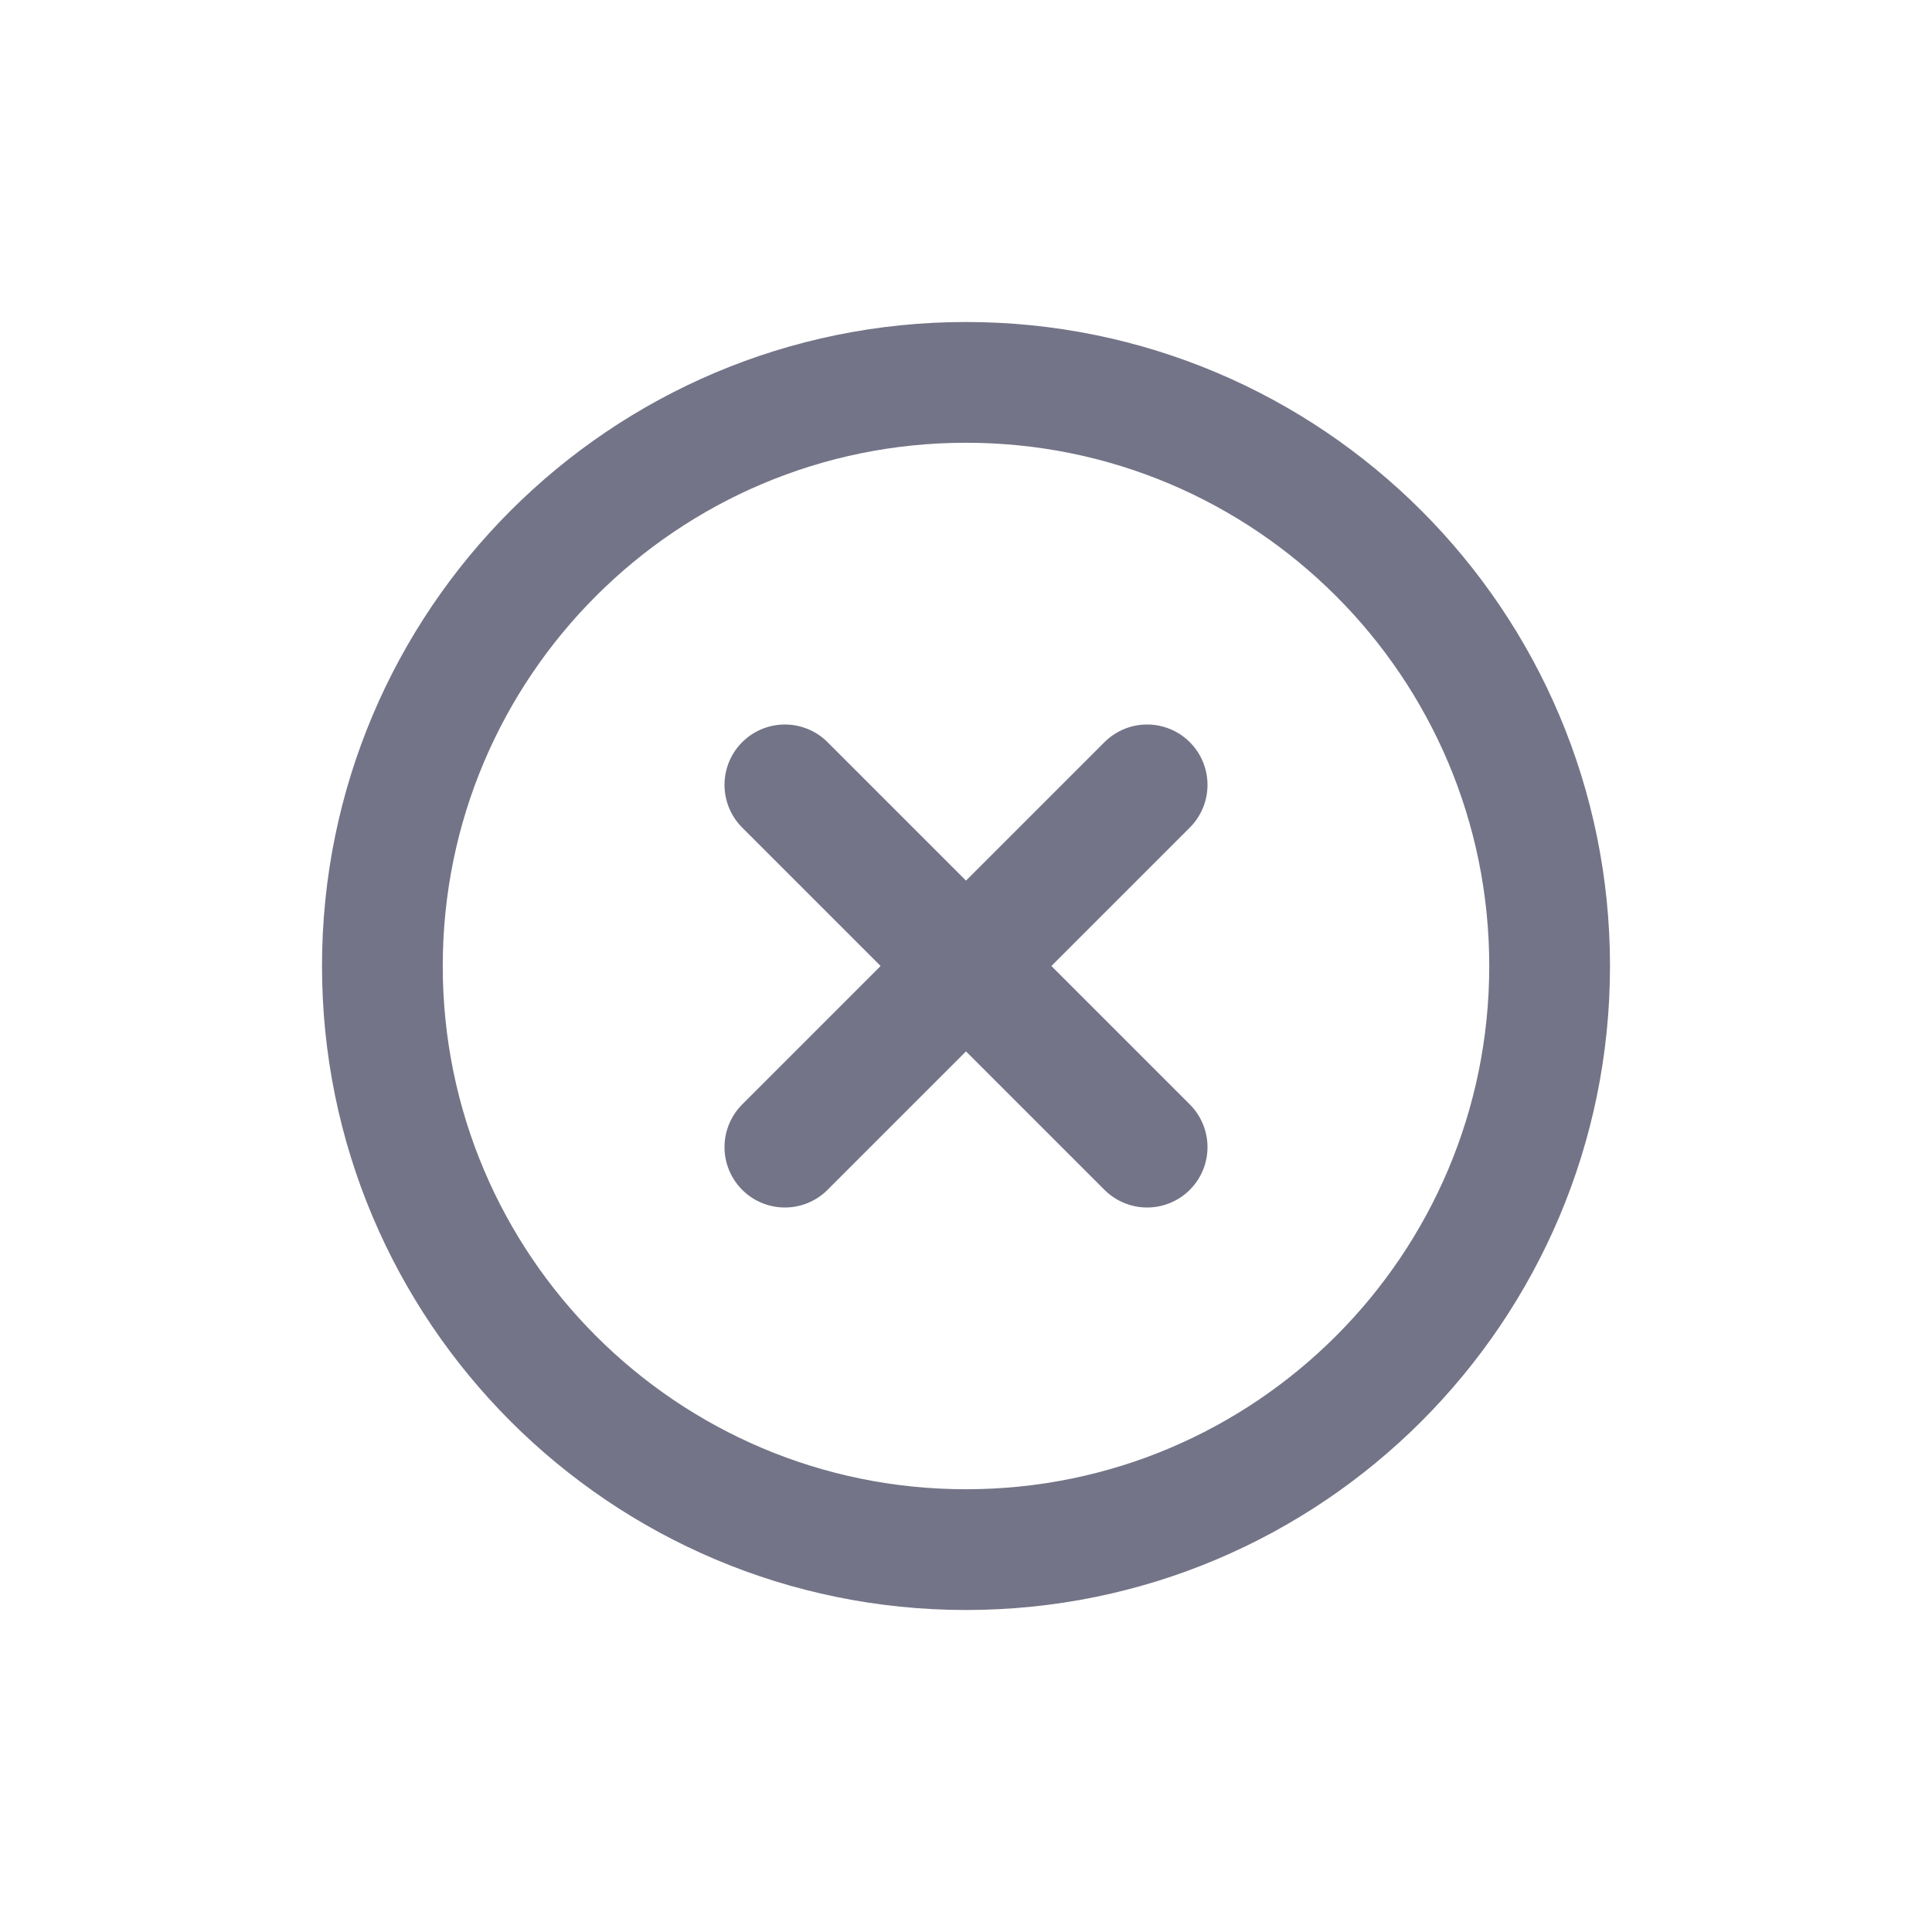
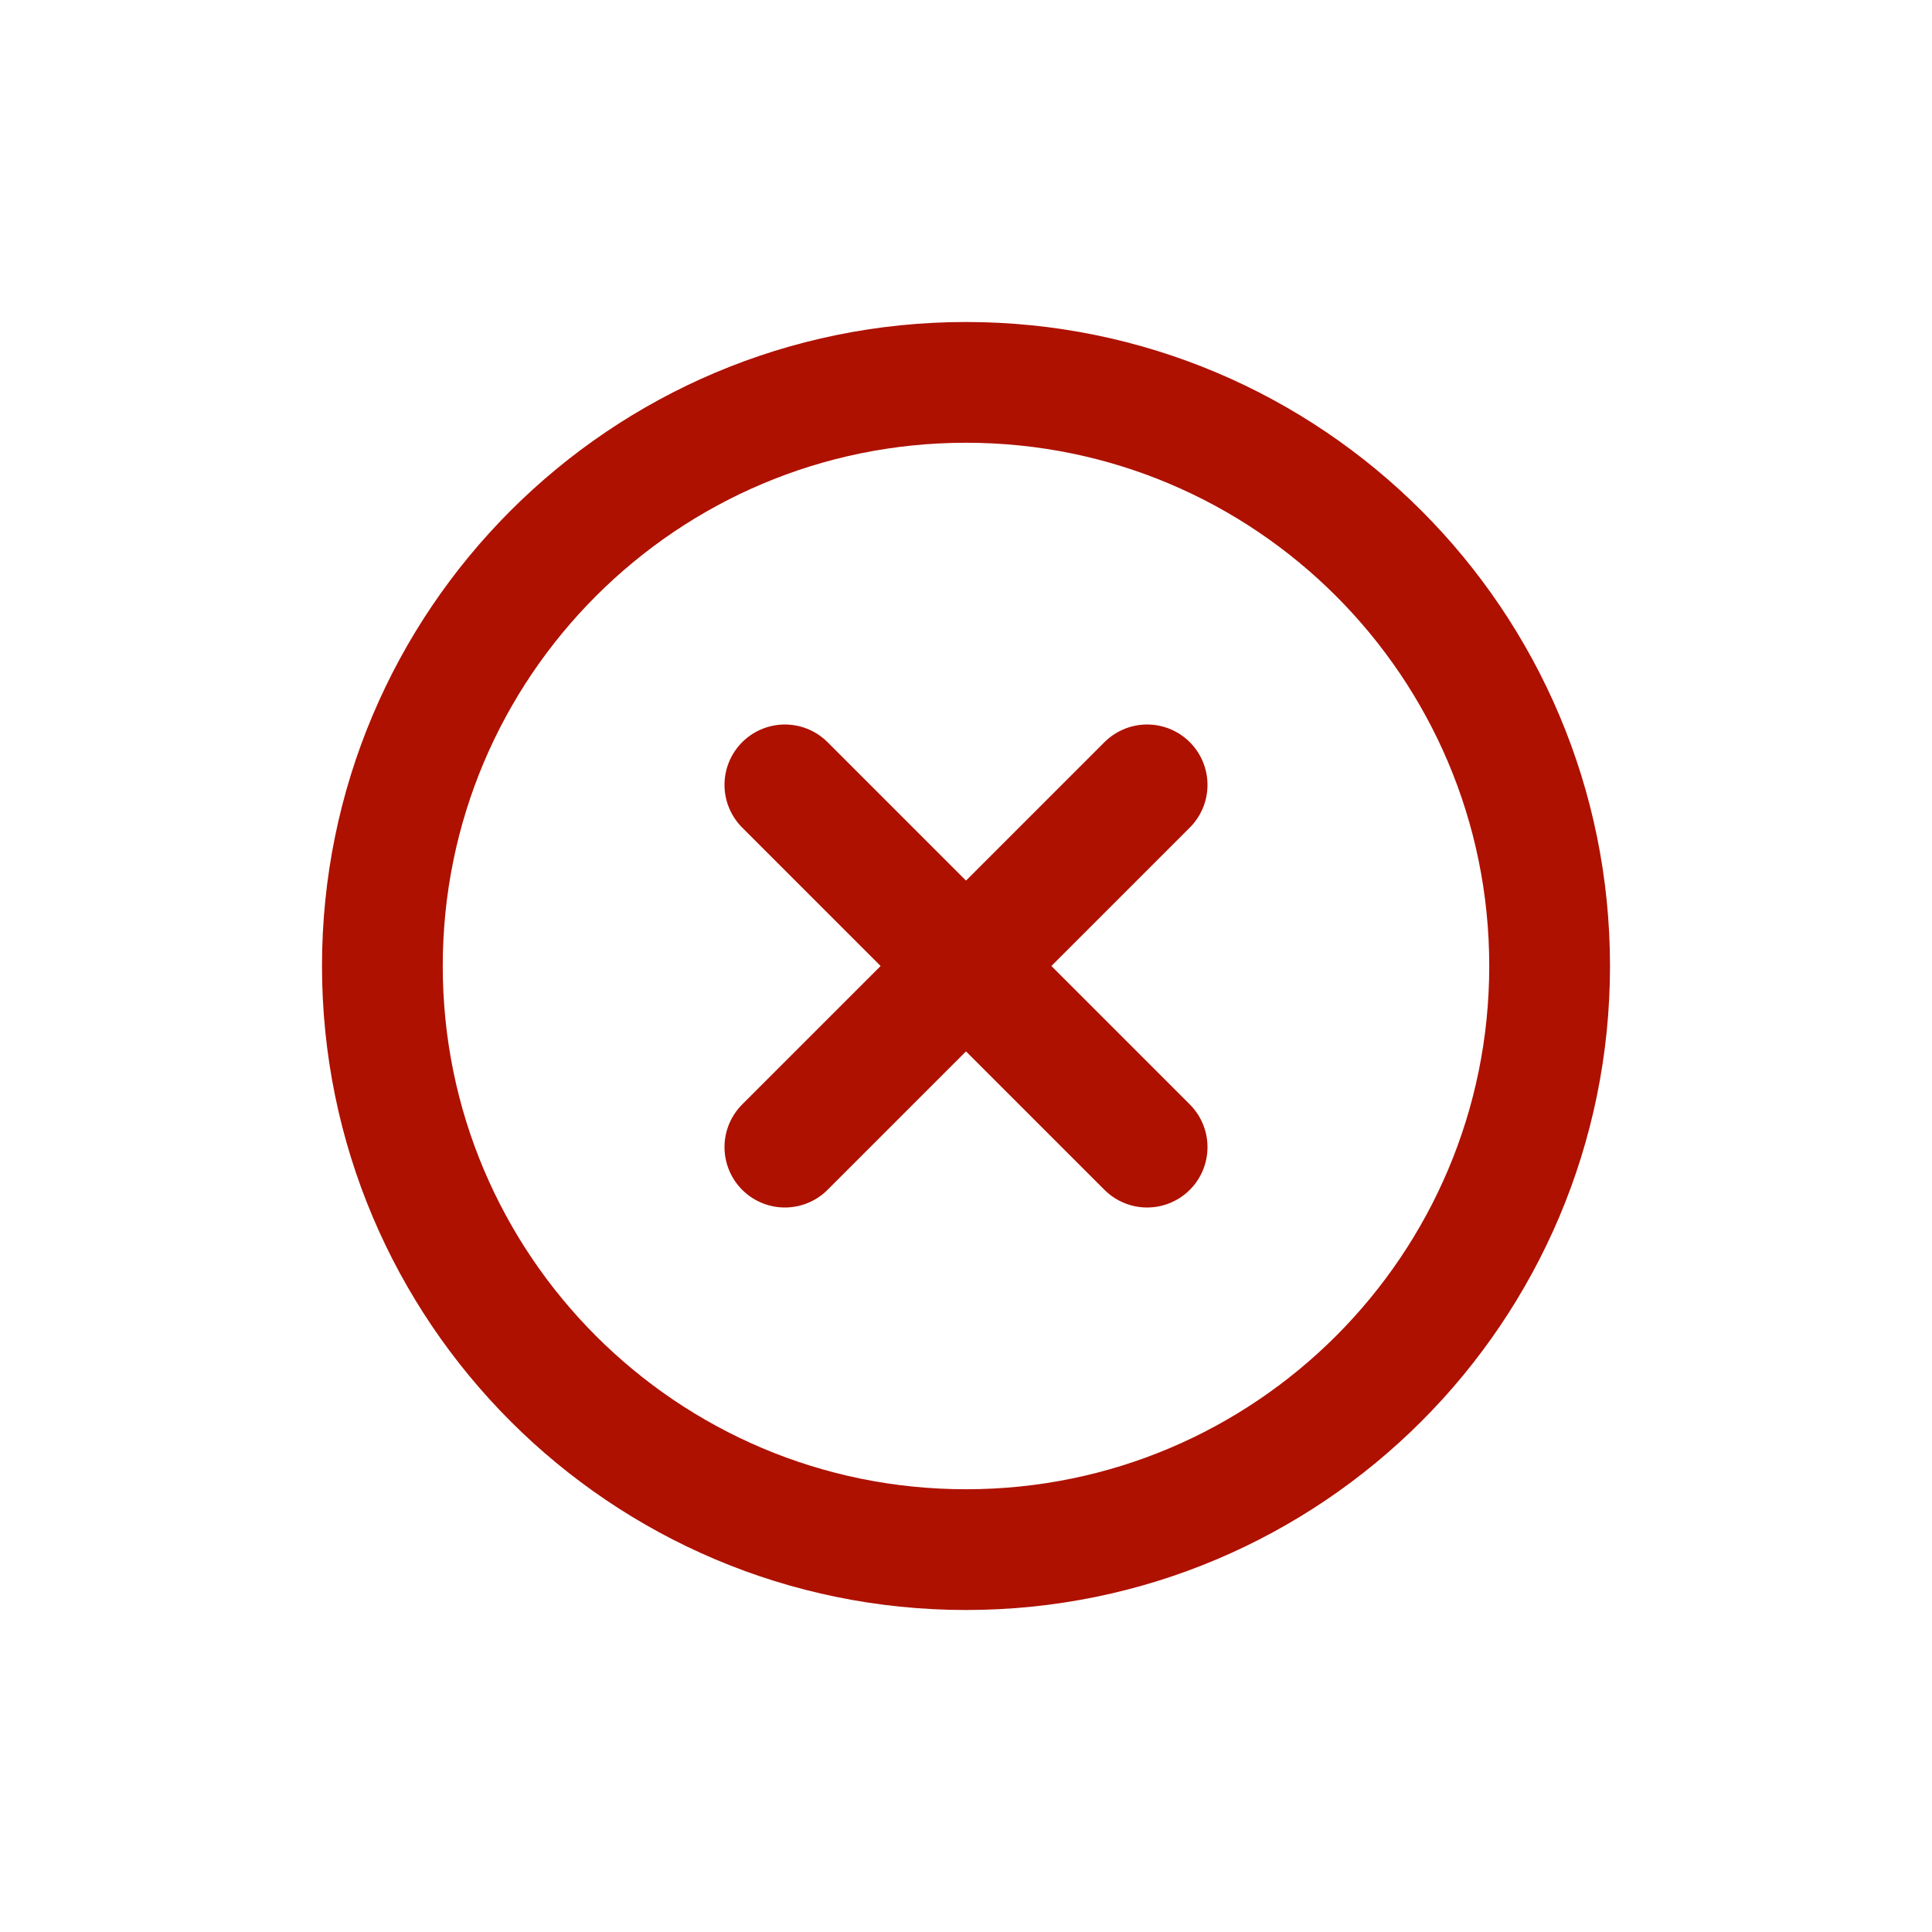
<svg xmlns="http://www.w3.org/2000/svg" width="24" height="24" viewBox="0 0 24 24" fill="none">
-   <path d="M4.75 12C4.75 7.996 7.996 4.75 12 4.75C16.004 4.75 19.25 7.996 19.25 12C19.25 16.004 16.004 19.25 12 19.25C7.996 19.25 4.75 16.004 4.75 12Z" stroke="#747488" stroke-width="1.5" stroke-linecap="round" stroke-linejoin="round" />
-   <path d="M9.75 9.75L14.25 14.25" stroke="#747488" stroke-width="1.5" stroke-linecap="round" stroke-linejoin="round" />
-   <path d="M14.25 9.75L9.75 14.25" stroke="#747488" stroke-width="1.5" stroke-linecap="round" stroke-linejoin="round" />
+   <path d="M4.75 12C4.75 7.996 7.996 4.75 12 4.75C16.004 4.75 19.25 7.996 19.25 12C19.25 16.004 16.004 19.25 12 19.25C7.996 19.25 4.75 16.004 4.75 12Z" stroke="#ae1100" stroke-width="1.5" stroke-linecap="round" stroke-linejoin="round" />
+   <path d="M9.75 9.75L14.25 14.25" stroke="#ae1100" stroke-width="1.5" stroke-linecap="round" stroke-linejoin="round" />
+   <path d="M14.25 9.75L9.75 14.25" stroke="#ae1100" stroke-width="1.5" stroke-linecap="round" stroke-linejoin="round" />
</svg>
